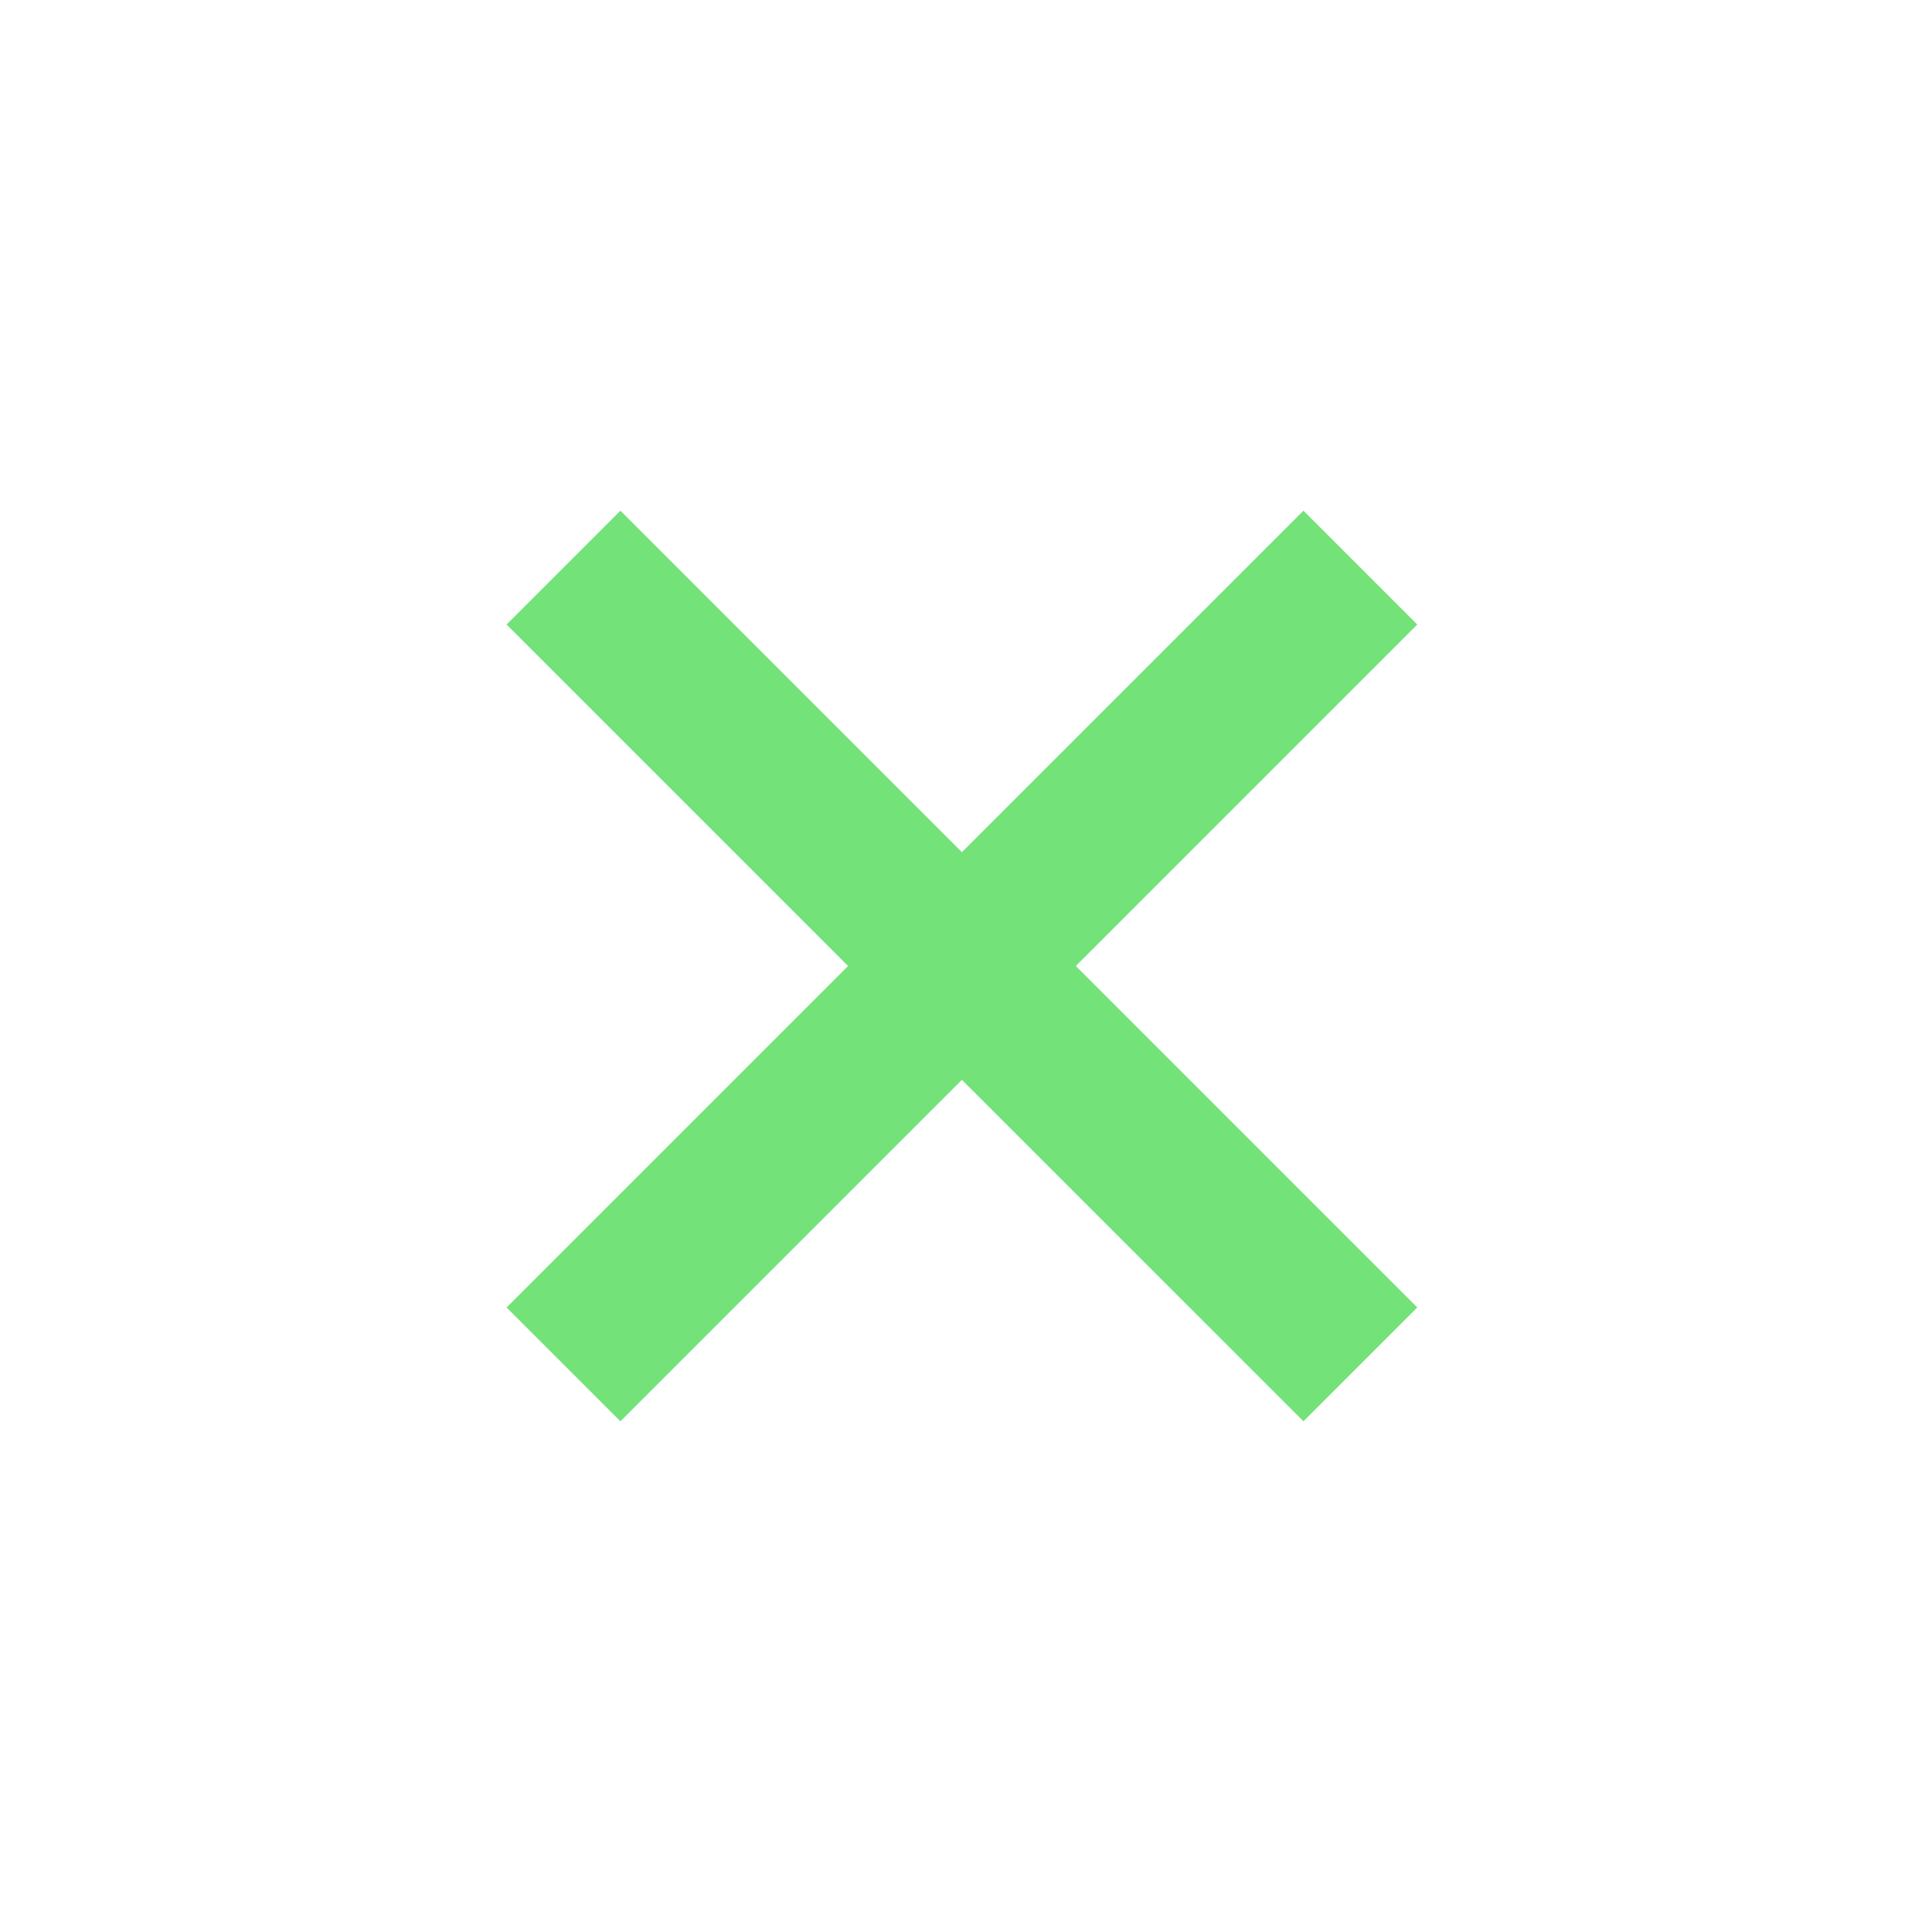
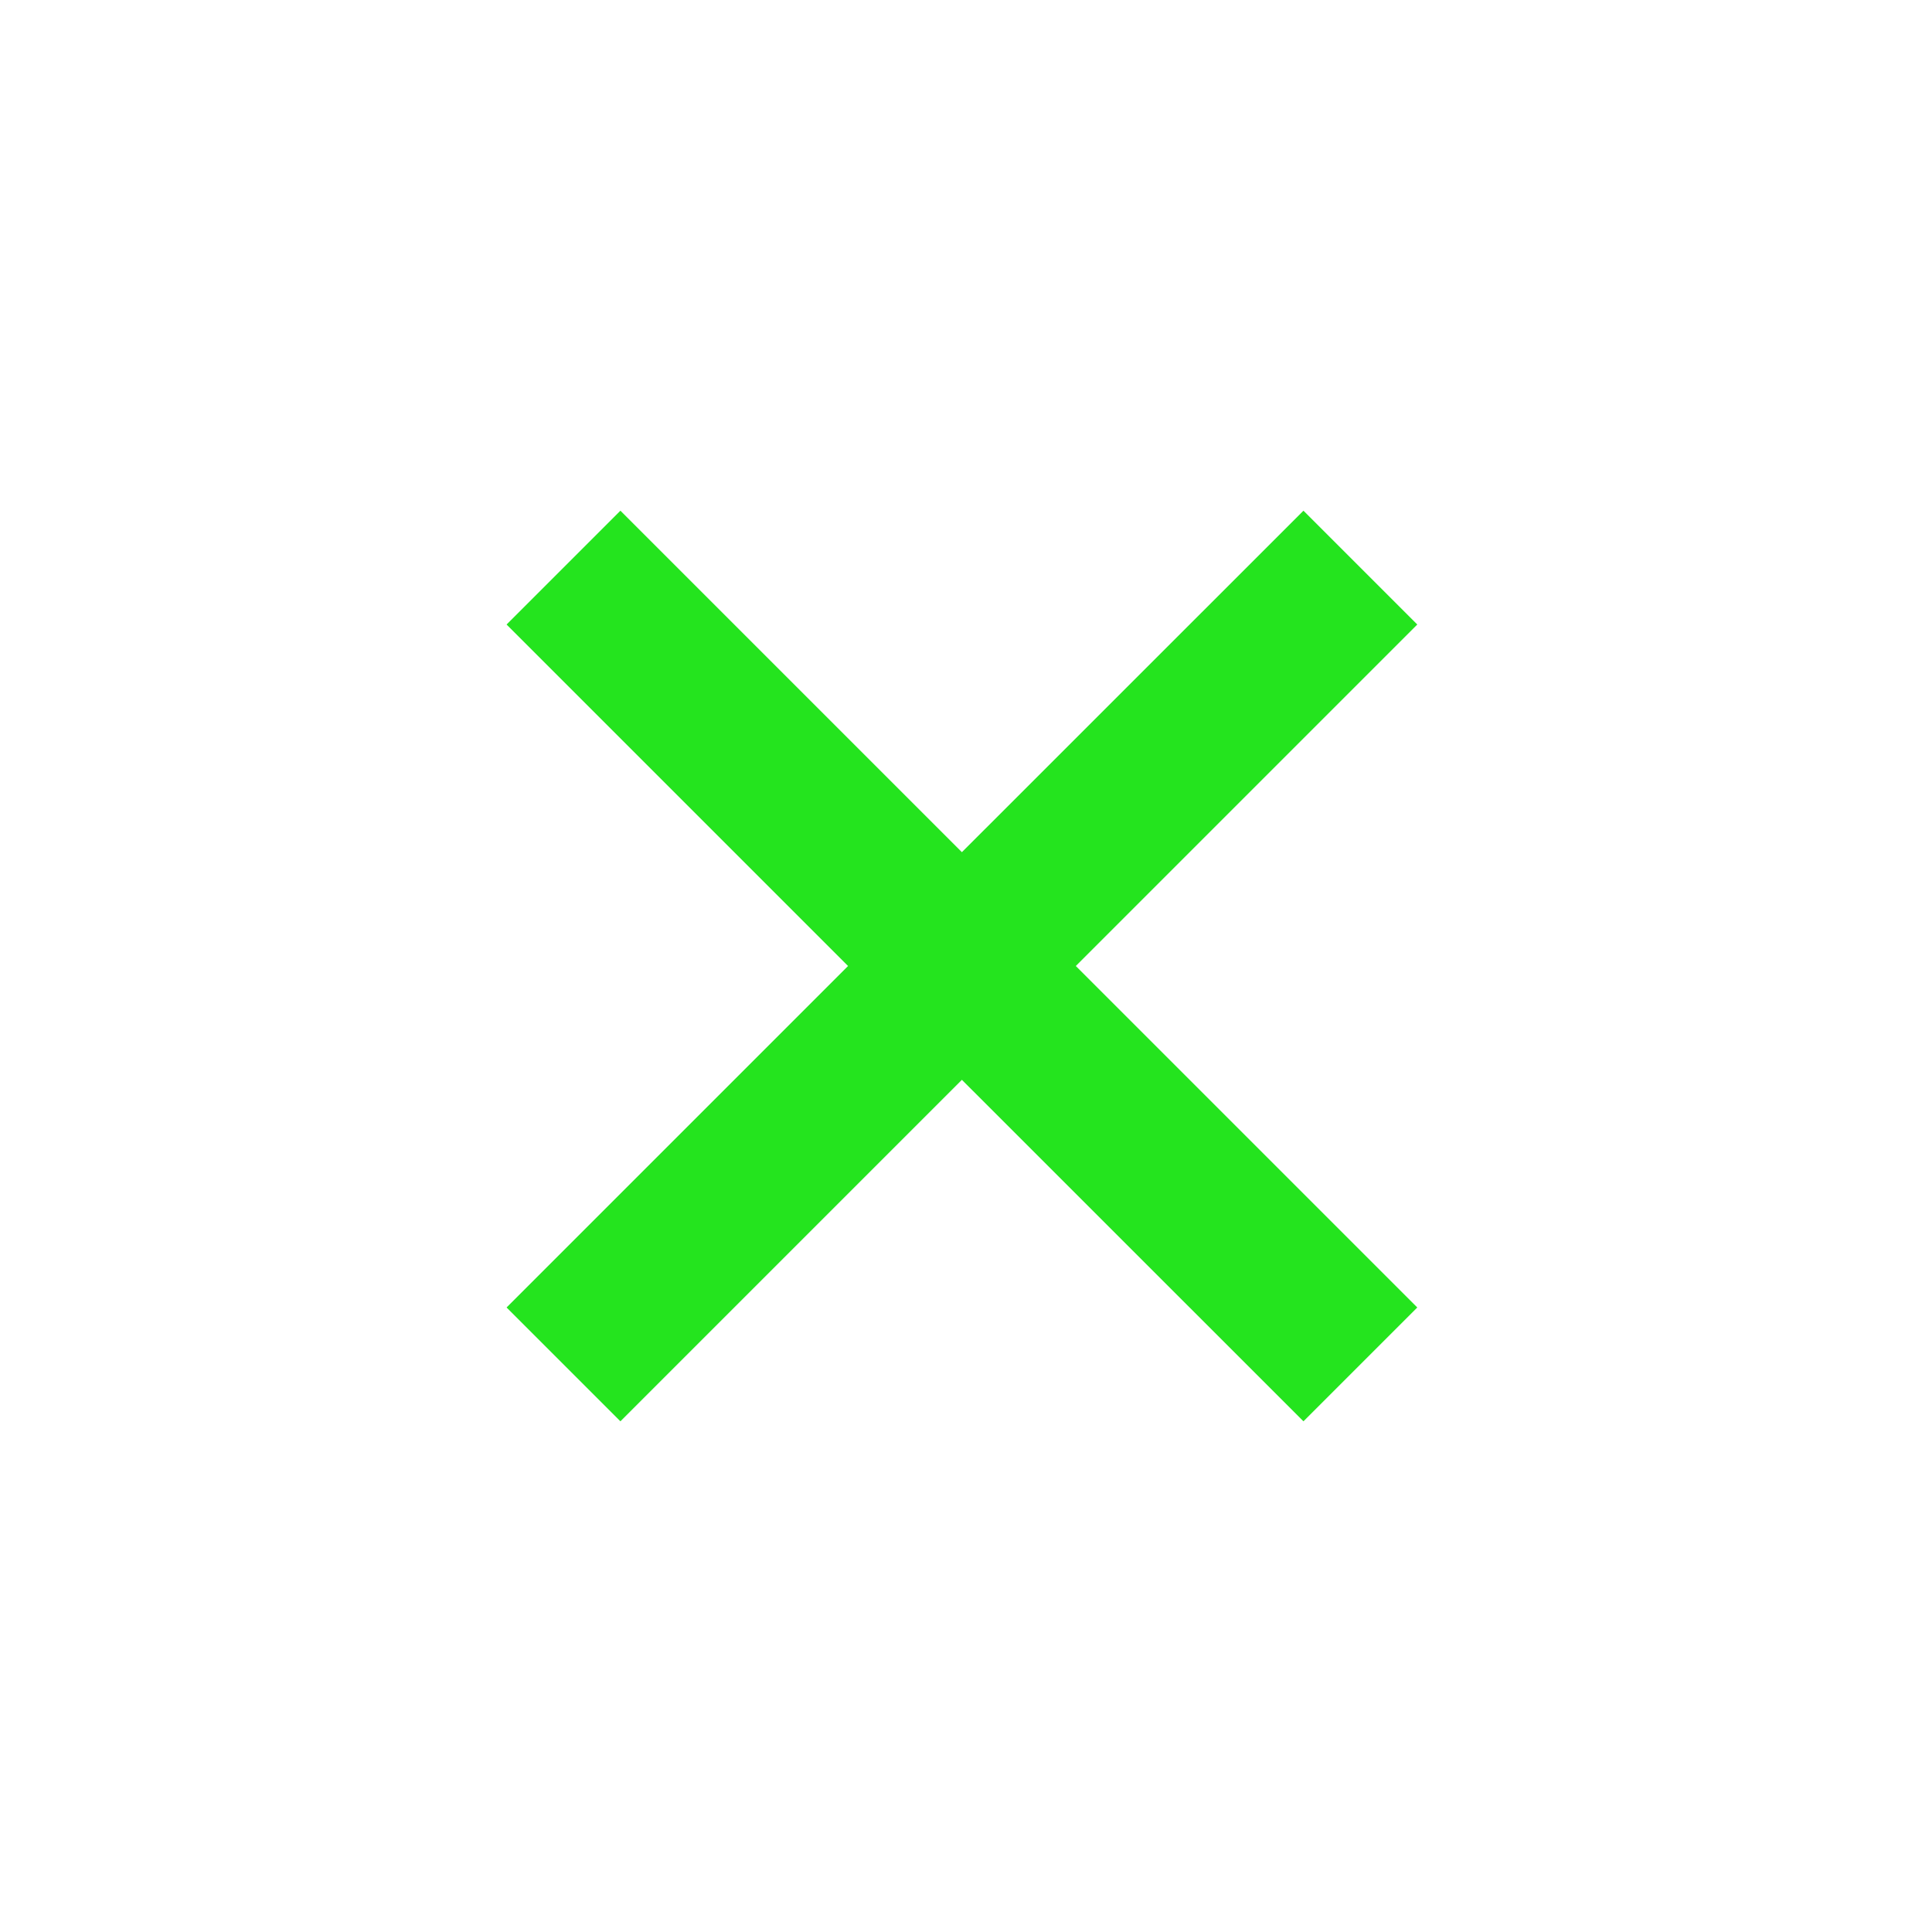
- <svg xmlns="http://www.w3.org/2000/svg" width="24" height="24" viewBox="0 0 24 24" style="fill: #73e279;transform: ;msFilter:;">
+ <svg xmlns="http://www.w3.org/2000/svg" width="24" height="24" viewBox="0 0 24 24" style="fill: #24e41e;transform: ;msFilter:;">
  <path d="m16.192 6.344-4.243 4.242-4.242-4.242-1.414 1.414L10.535 12l-4.242 4.242 1.414 1.414 4.242-4.242 4.243 4.242 1.414-1.414L13.364 12l4.242-4.242z" />
</svg>
